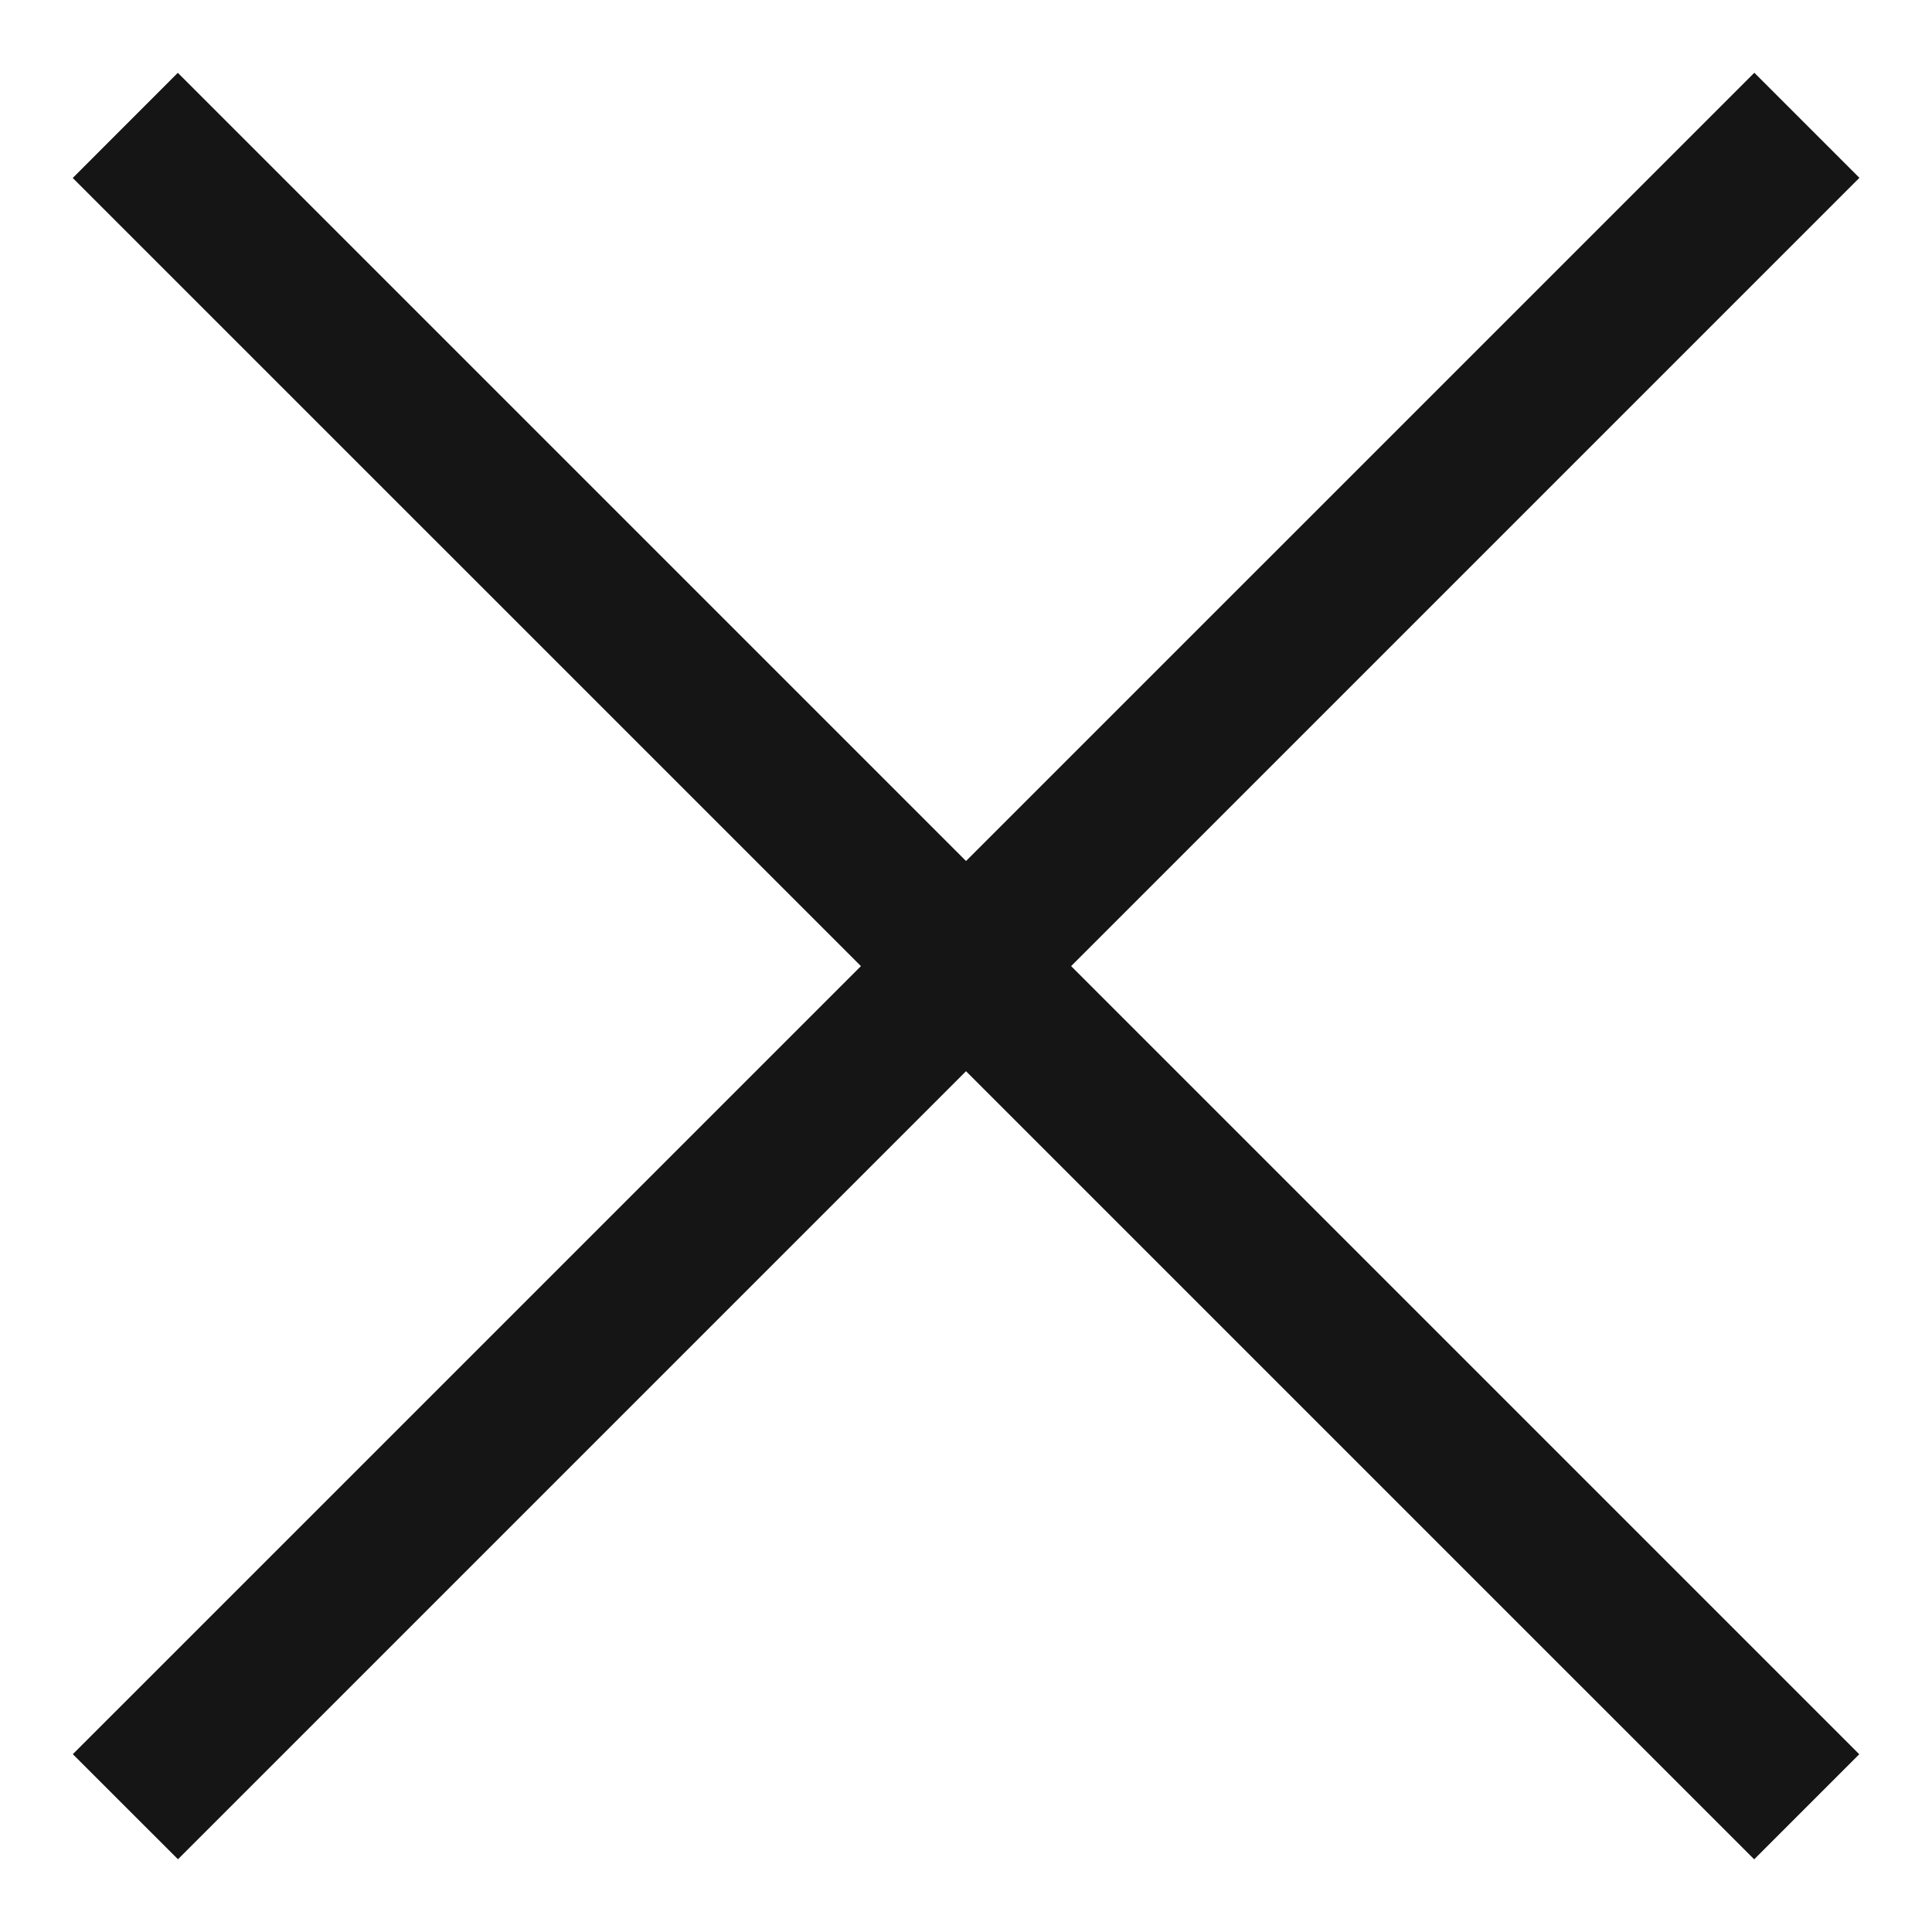
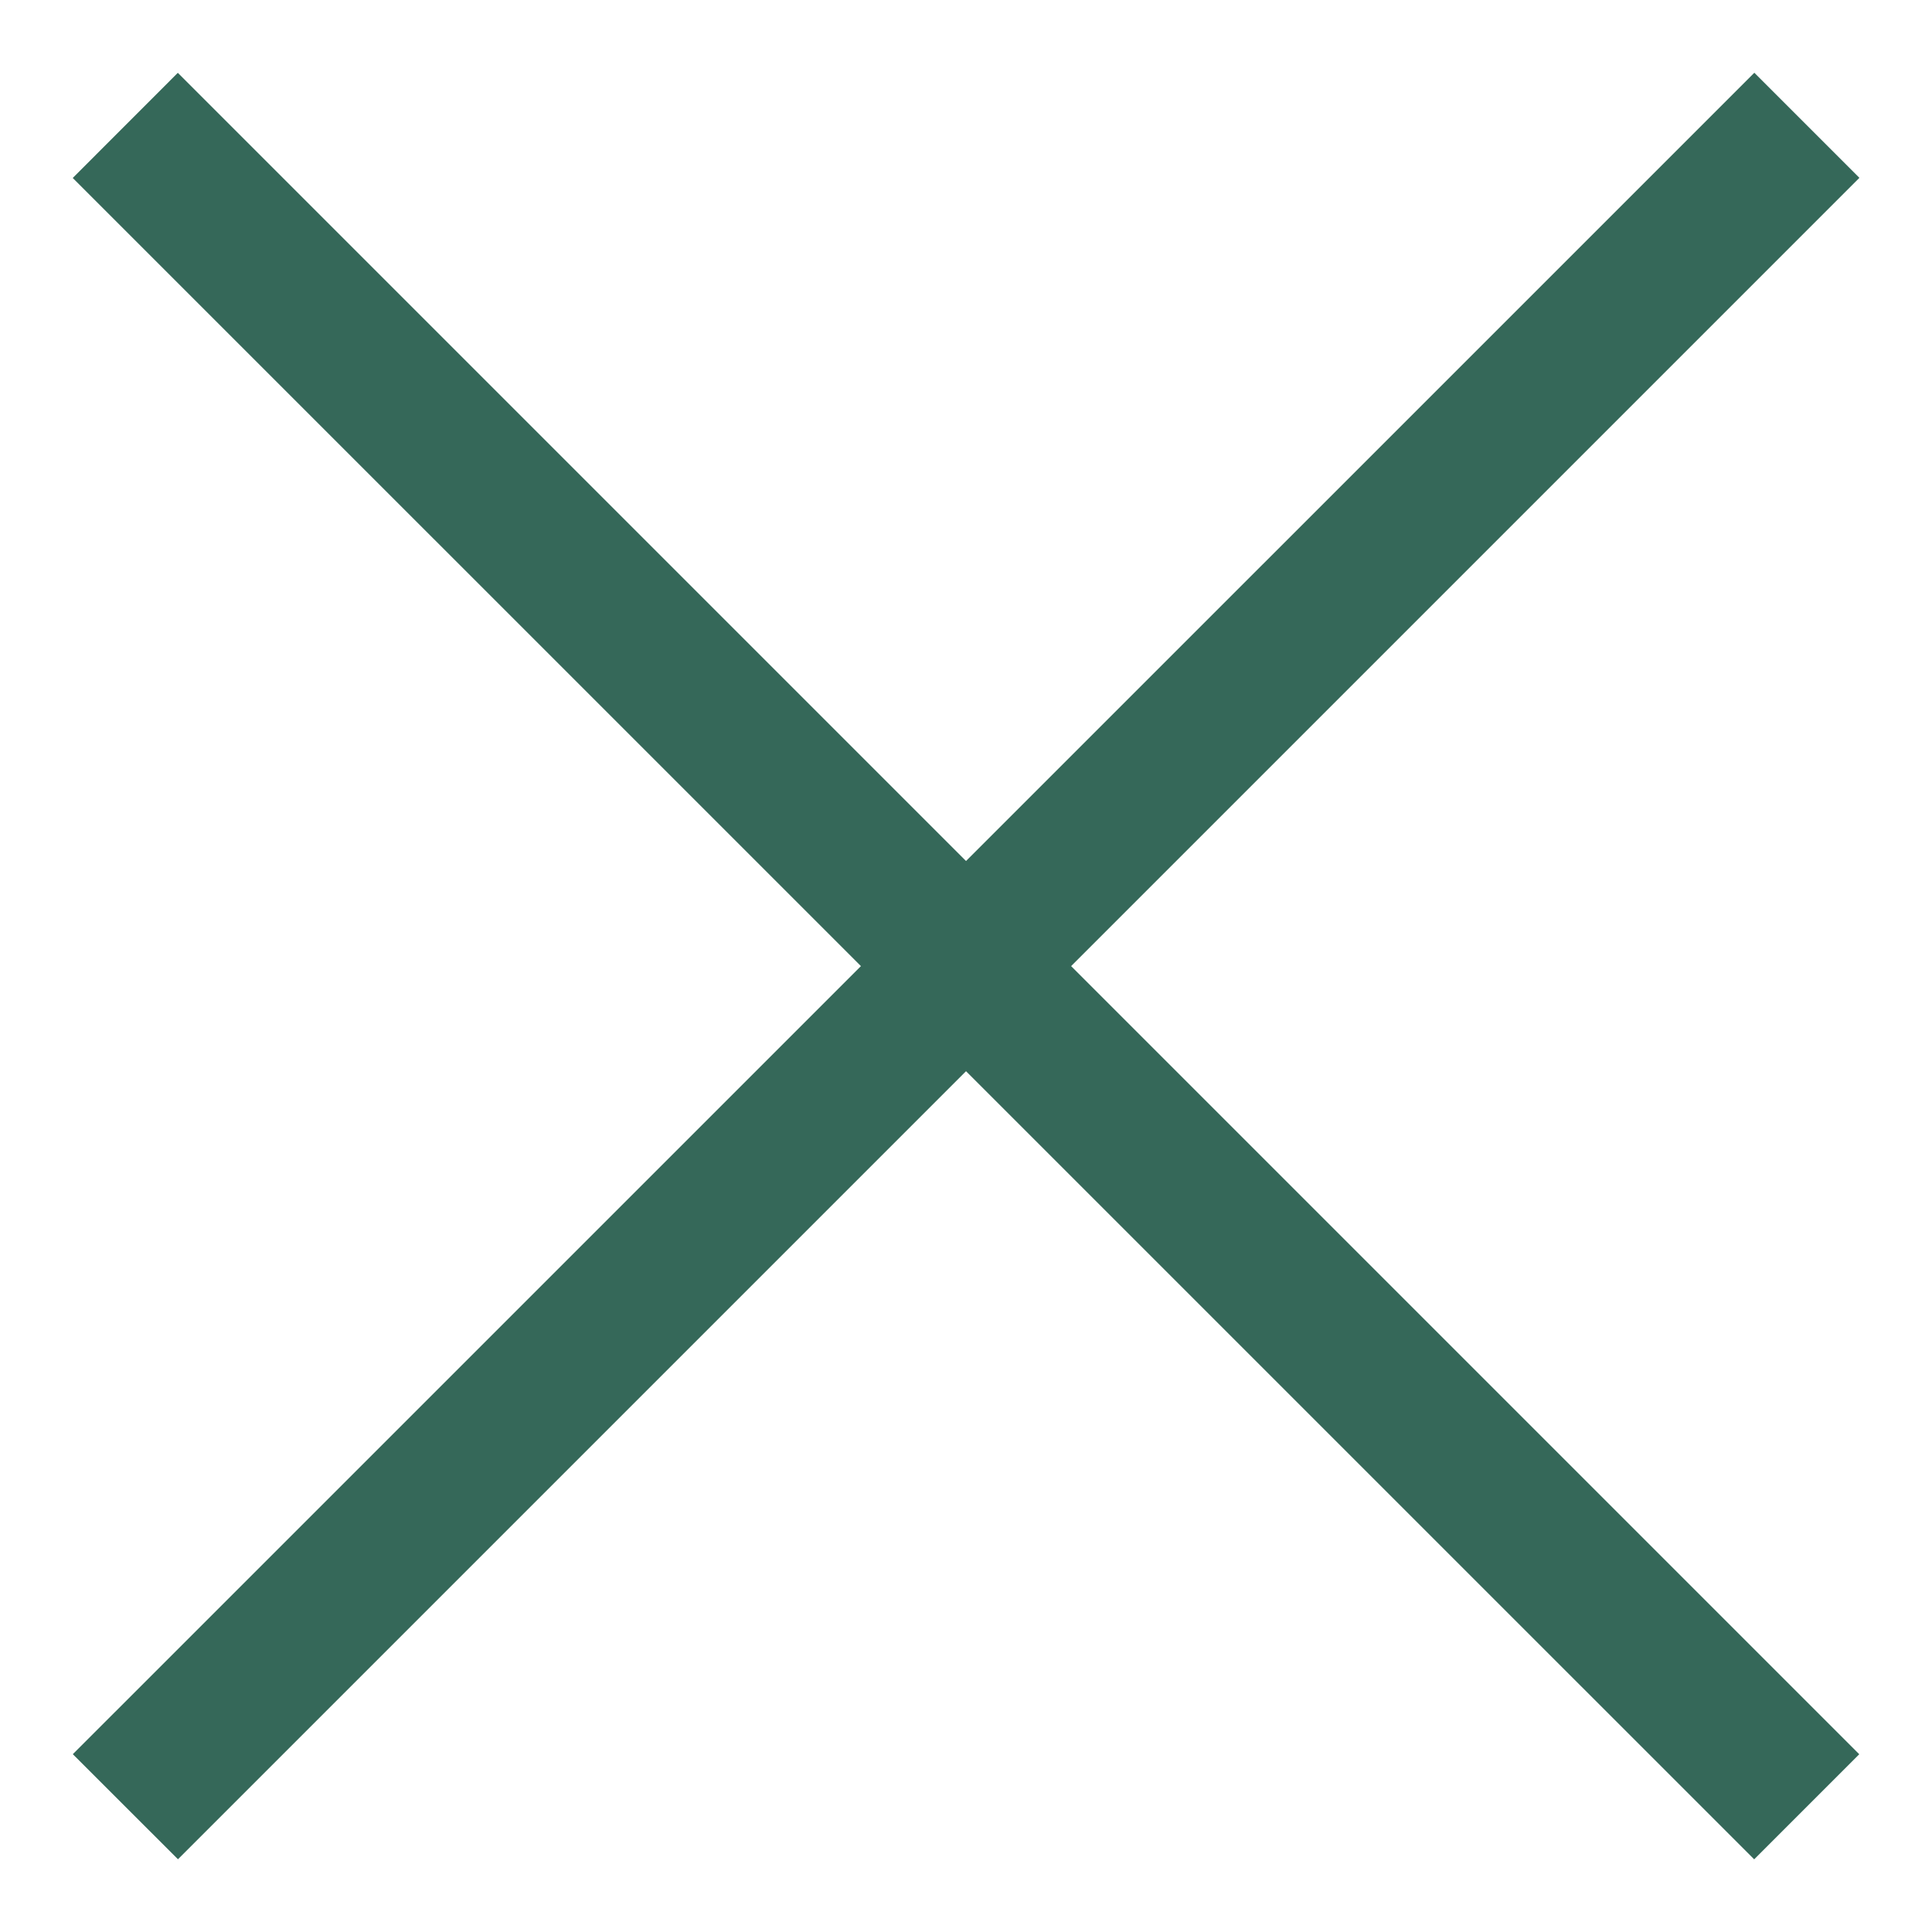
<svg xmlns="http://www.w3.org/2000/svg" width="26" height="26">
-   <g fill="#151515" fill-rule="evenodd">
+   <g fill="#356859" fill-rule="evenodd">
    <path d="m2.393.98 22.628 22.628-1.414 1.414L.979 2.395z" />
    <path d="M.98 23.607 23.609.979l1.414 1.414L2.395 25.021z" />
  </g>
</svg>
